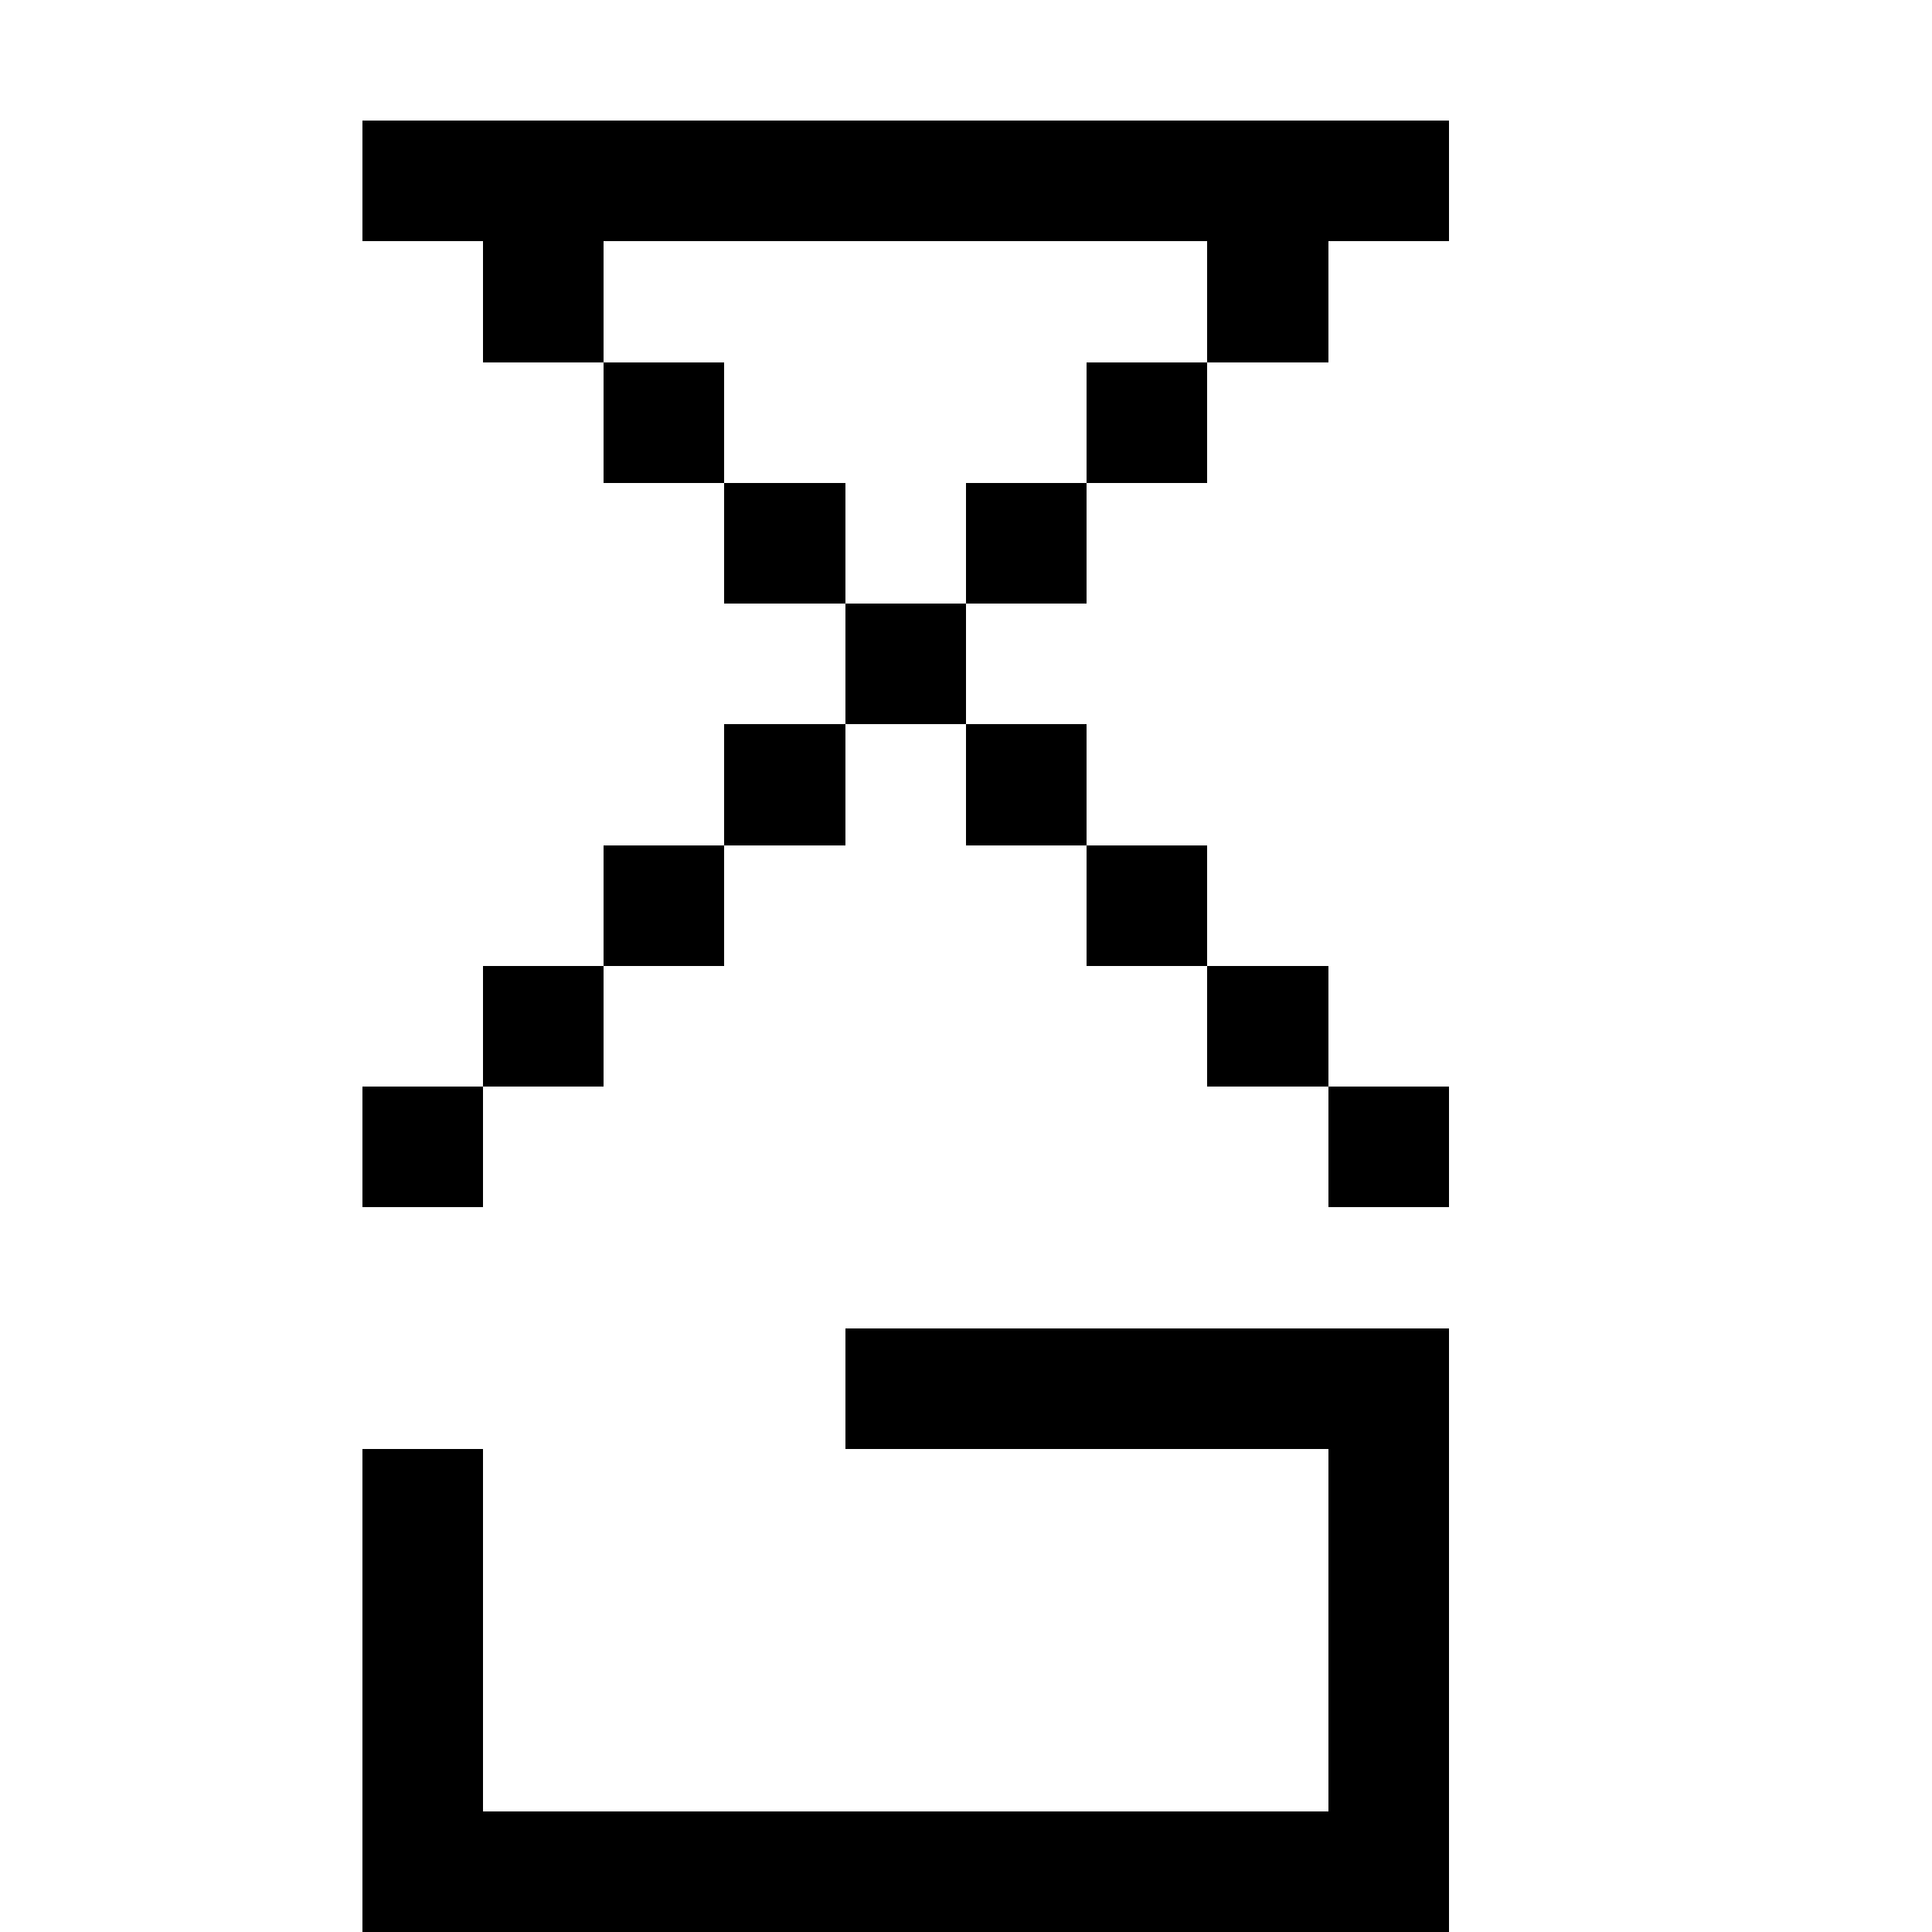
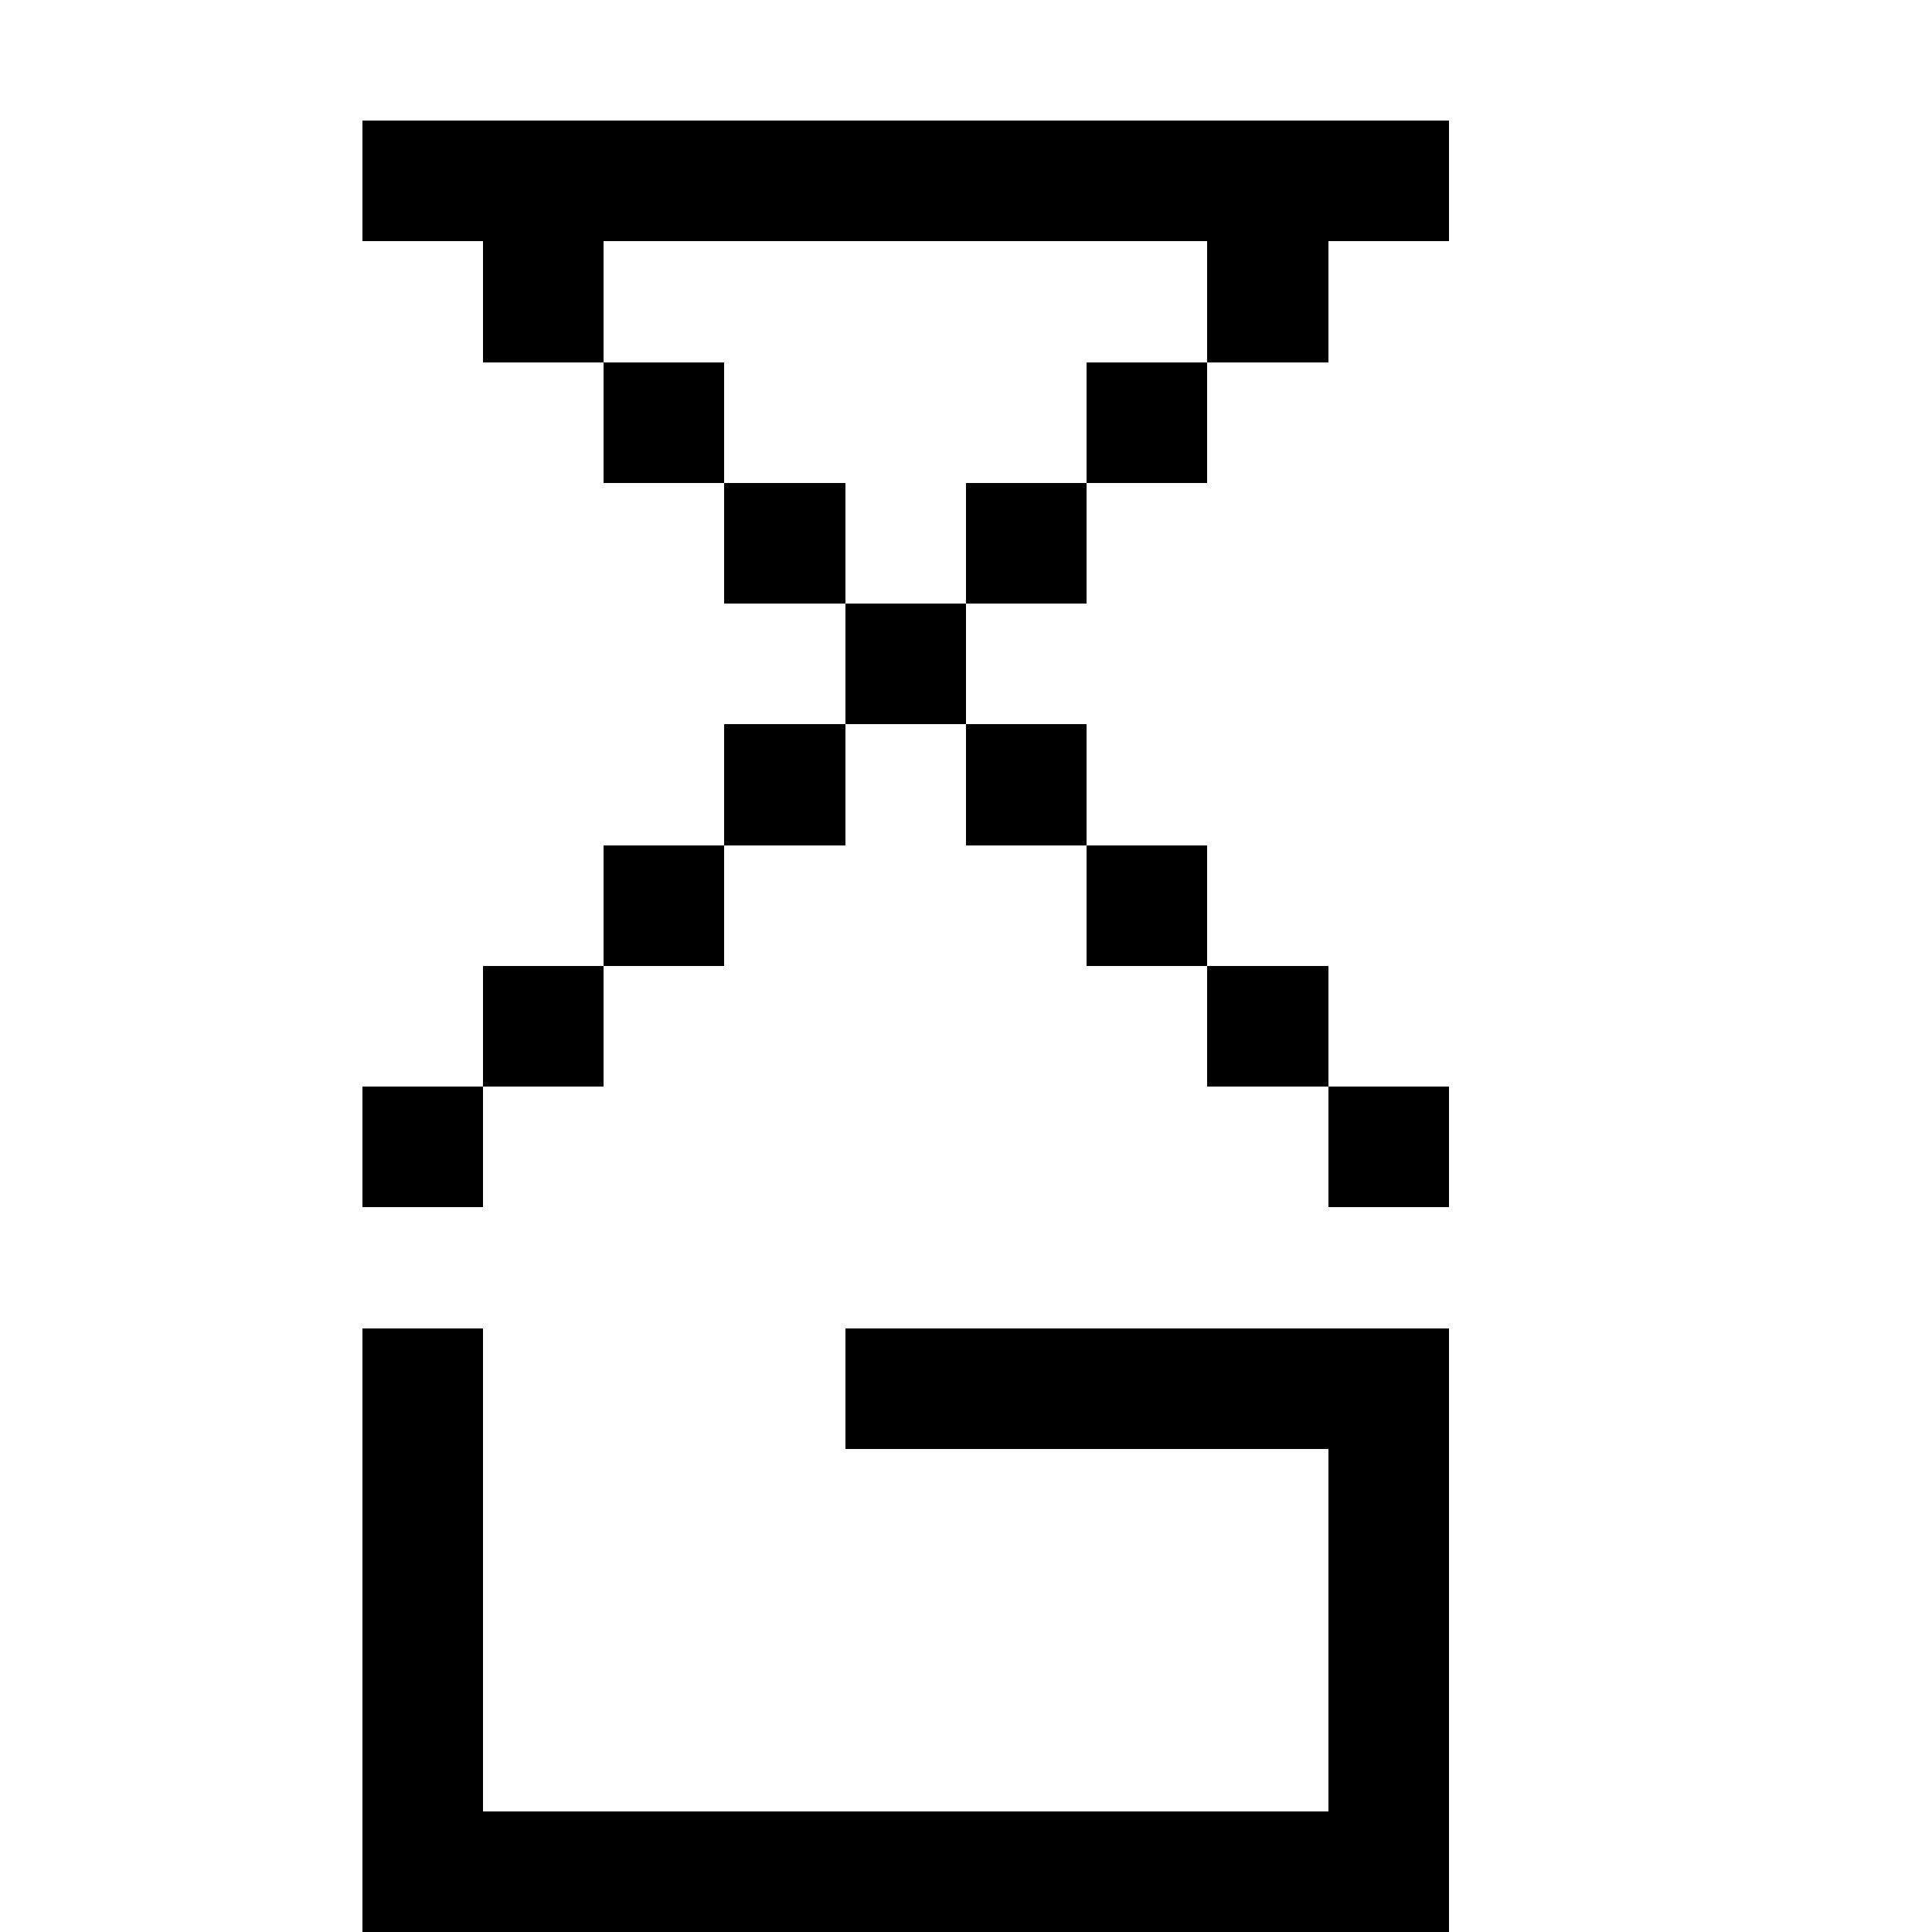
<svg xmlns="http://www.w3.org/2000/svg" viewBox="0 0 16 16" width="16" height="16" shape-rendering="crispEdges" role="img" aria-label="alter">
  <rect x="3" y="1" width="9" height="1" fill="currentColor" />
  <rect x="4" y="2" width="1" height="1" fill="currentColor" />
  <rect x="10" y="2" width="1" height="1" fill="currentColor" />
  <rect x="5" y="3" width="1" height="1" fill="currentColor" />
  <rect x="9" y="3" width="1" height="1" fill="currentColor" />
  <rect x="6" y="4" width="1" height="1" fill="currentColor" />
  <rect x="8" y="4" width="1" height="1" fill="currentColor" />
  <rect x="7" y="5" width="1" height="1" fill="currentColor" />
  <rect x="6" y="6" width="1" height="1" fill="currentColor" />
  <rect x="8" y="6" width="1" height="1" fill="currentColor" />
  <rect x="5" y="7" width="1" height="1" fill="currentColor" />
  <rect x="9" y="7" width="1" height="1" fill="currentColor" />
  <rect x="4" y="8" width="1" height="1" fill="currentColor" />
  <rect x="10" y="8" width="1" height="1" fill="currentColor" />
  <rect x="3" y="9" width="1" height="1" fill="currentColor" />
  <rect x="11" y="9" width="1" height="1" fill="currentColor" />
+   <rect x="3" y="11" width="1" height="4" fill="currentColor" />
  <rect x="7" y="11" width="5" height="1" fill="currentColor" />
-   <rect x="3" y="12" width="1" height="3" fill="currentColor" />
  <rect x="11" y="12" width="1" height="3" fill="currentColor" />
  <rect x="3" y="15" width="9" height="1" fill="currentColor" />
</svg>
